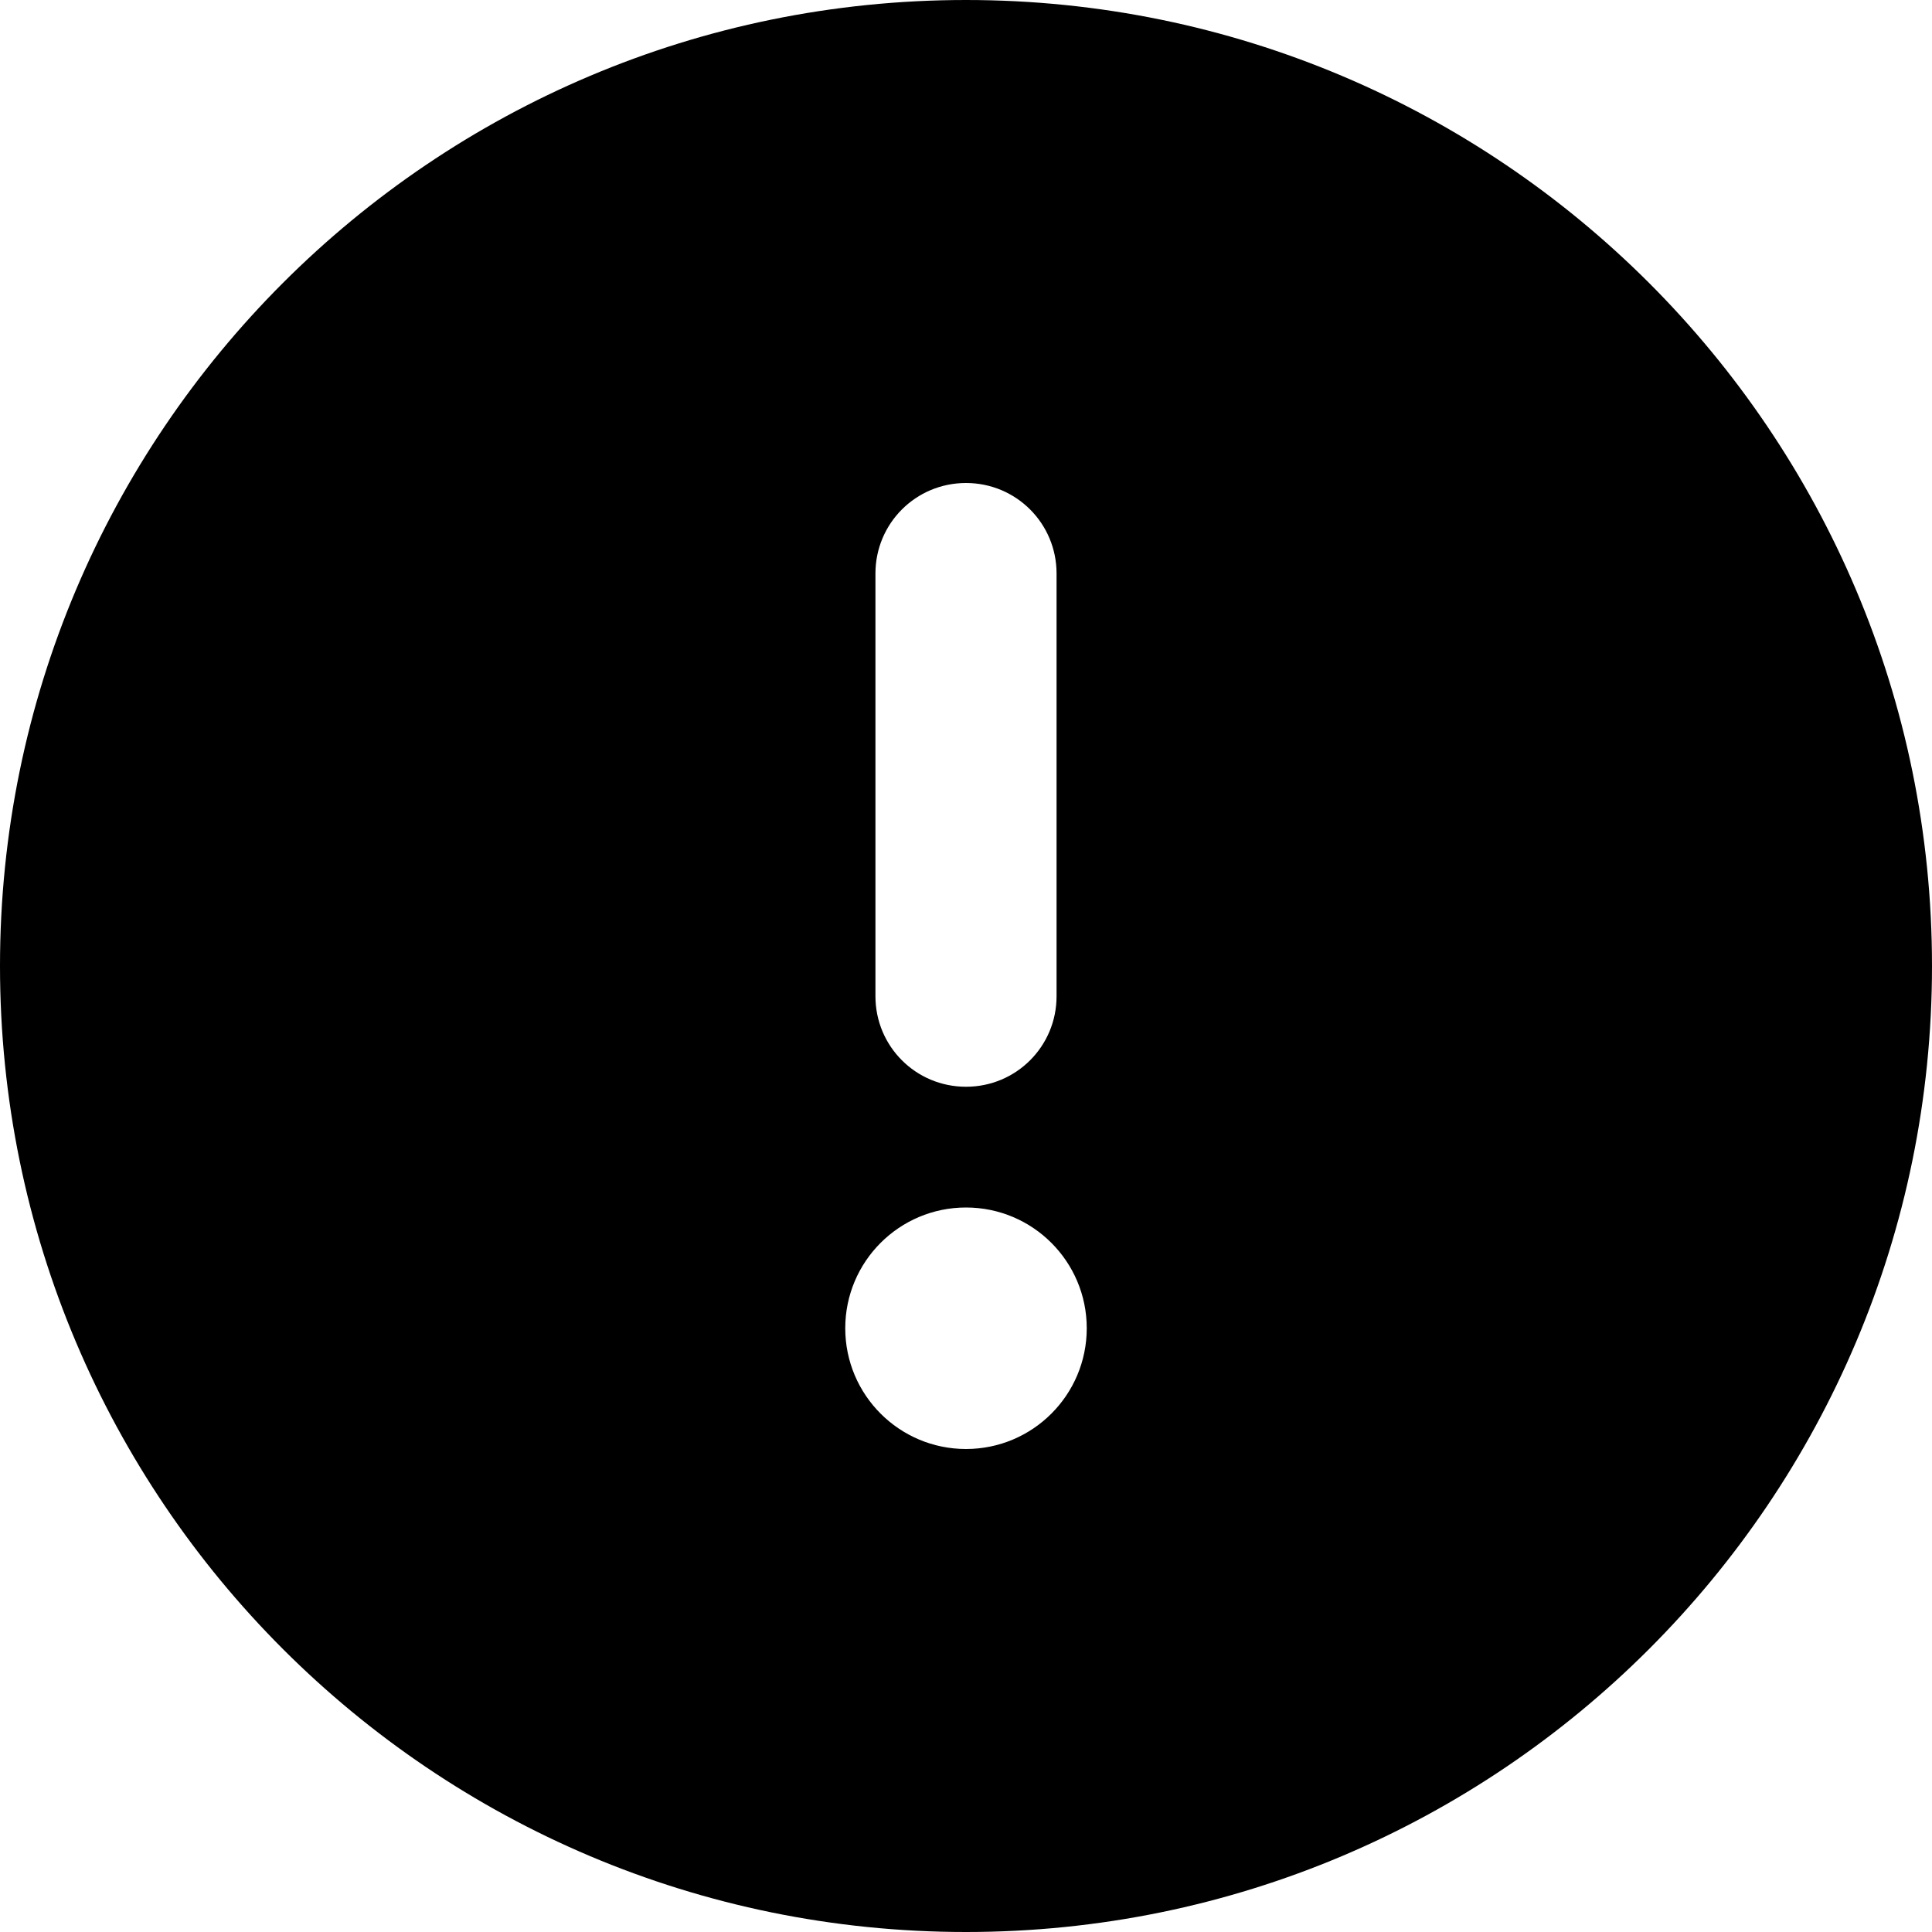
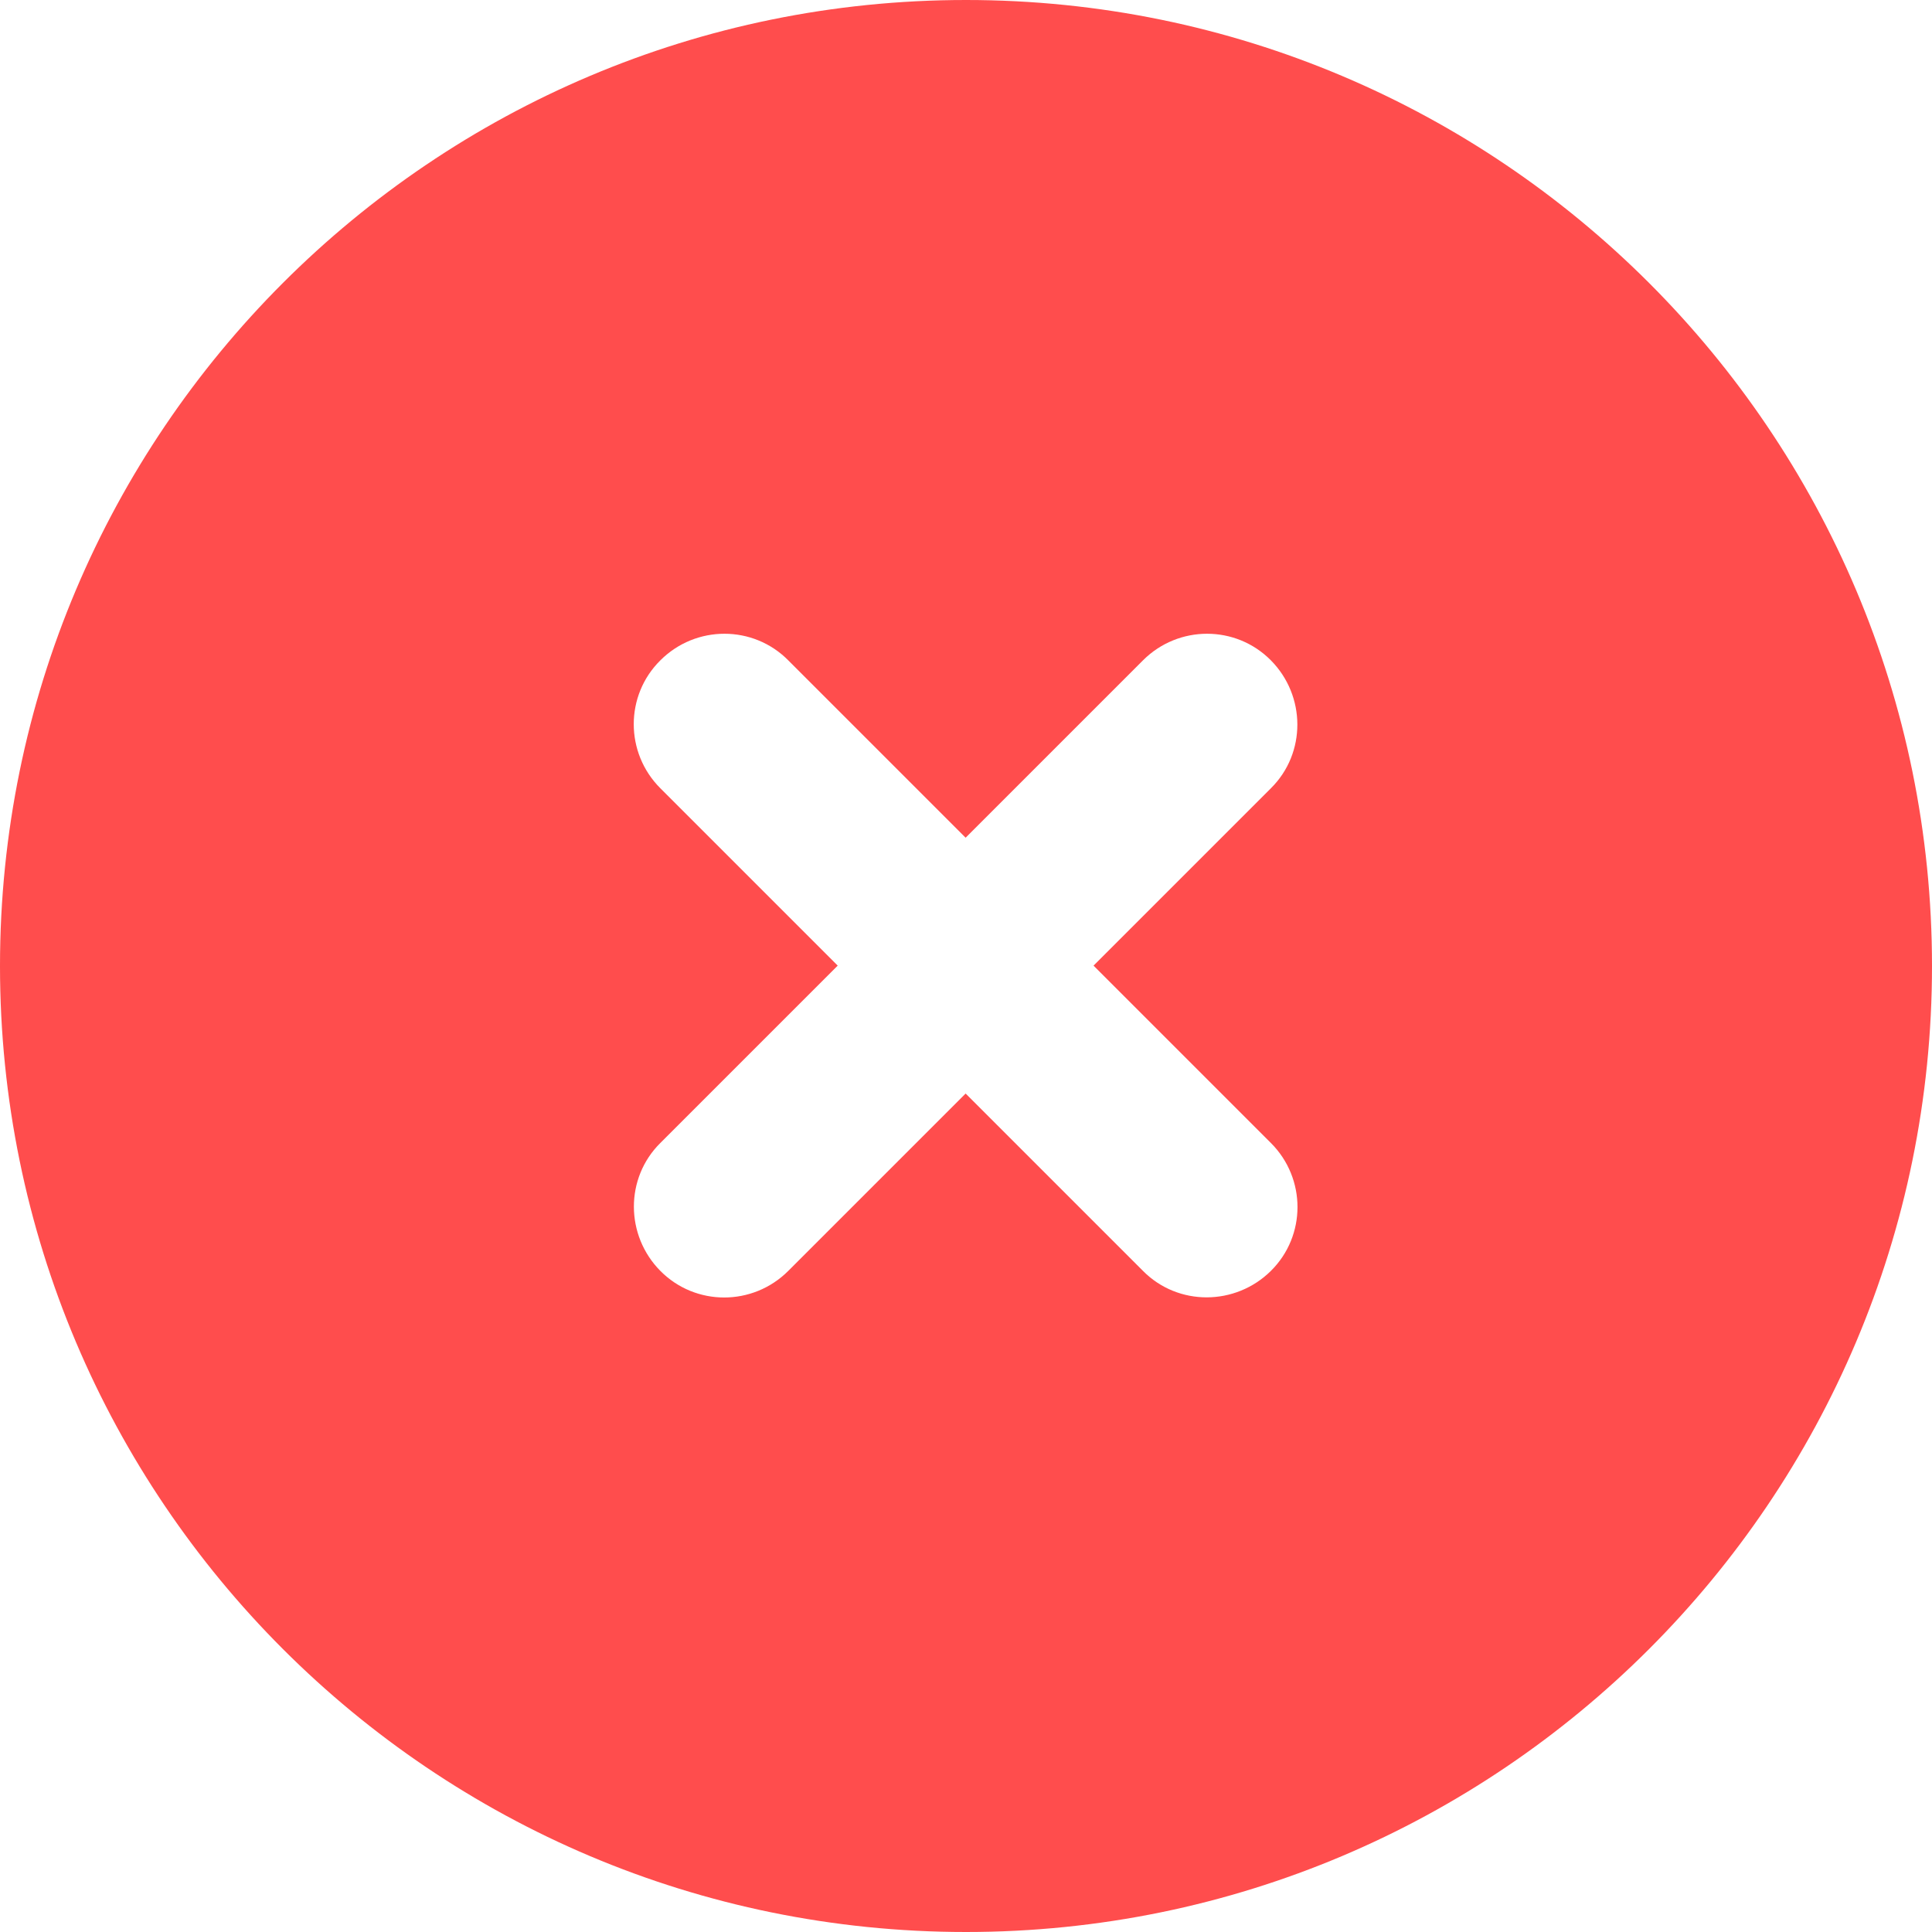
<svg xmlns="http://www.w3.org/2000/svg" viewBox="0 0 512 512">
-   <path full="#ff4d4d" d="M256 512A256 256 0 1 0 256 0a256 256 0 1 0 0 512zm0-384c13.3 0 24 10.7 24 24V264c0 13.3-10.7 24-24 24s-24-10.7-24-24V152c0-13.3 10.7-24 24-24zM224 352a32 32 0 1 1 64 0 32 32 0 1 1 -64 0z" />
+   <path fill="#FF4D4D" d="M256 512A256 256 0 1 0 256 0a256 256 0 1 0 0 512zM175 175c9.4-9.4 24.6-9.4 33.9 0l47 47 47-47c9.4-9.4 24.6-9.4 33.9 0s9.4 24.6 0 33.9l-47 47 47 47c9.4 9.4 9.4 24.6 0 33.9s-24.6 9.4-33.9 0l-47-47-47 47c-9.4 9.4-24.6 9.4-33.9 0s-9.4-24.6 0-33.9l47-47-47-47c-9.4-9.4-9.4-24.6 0-33.9z" />
</svg>
